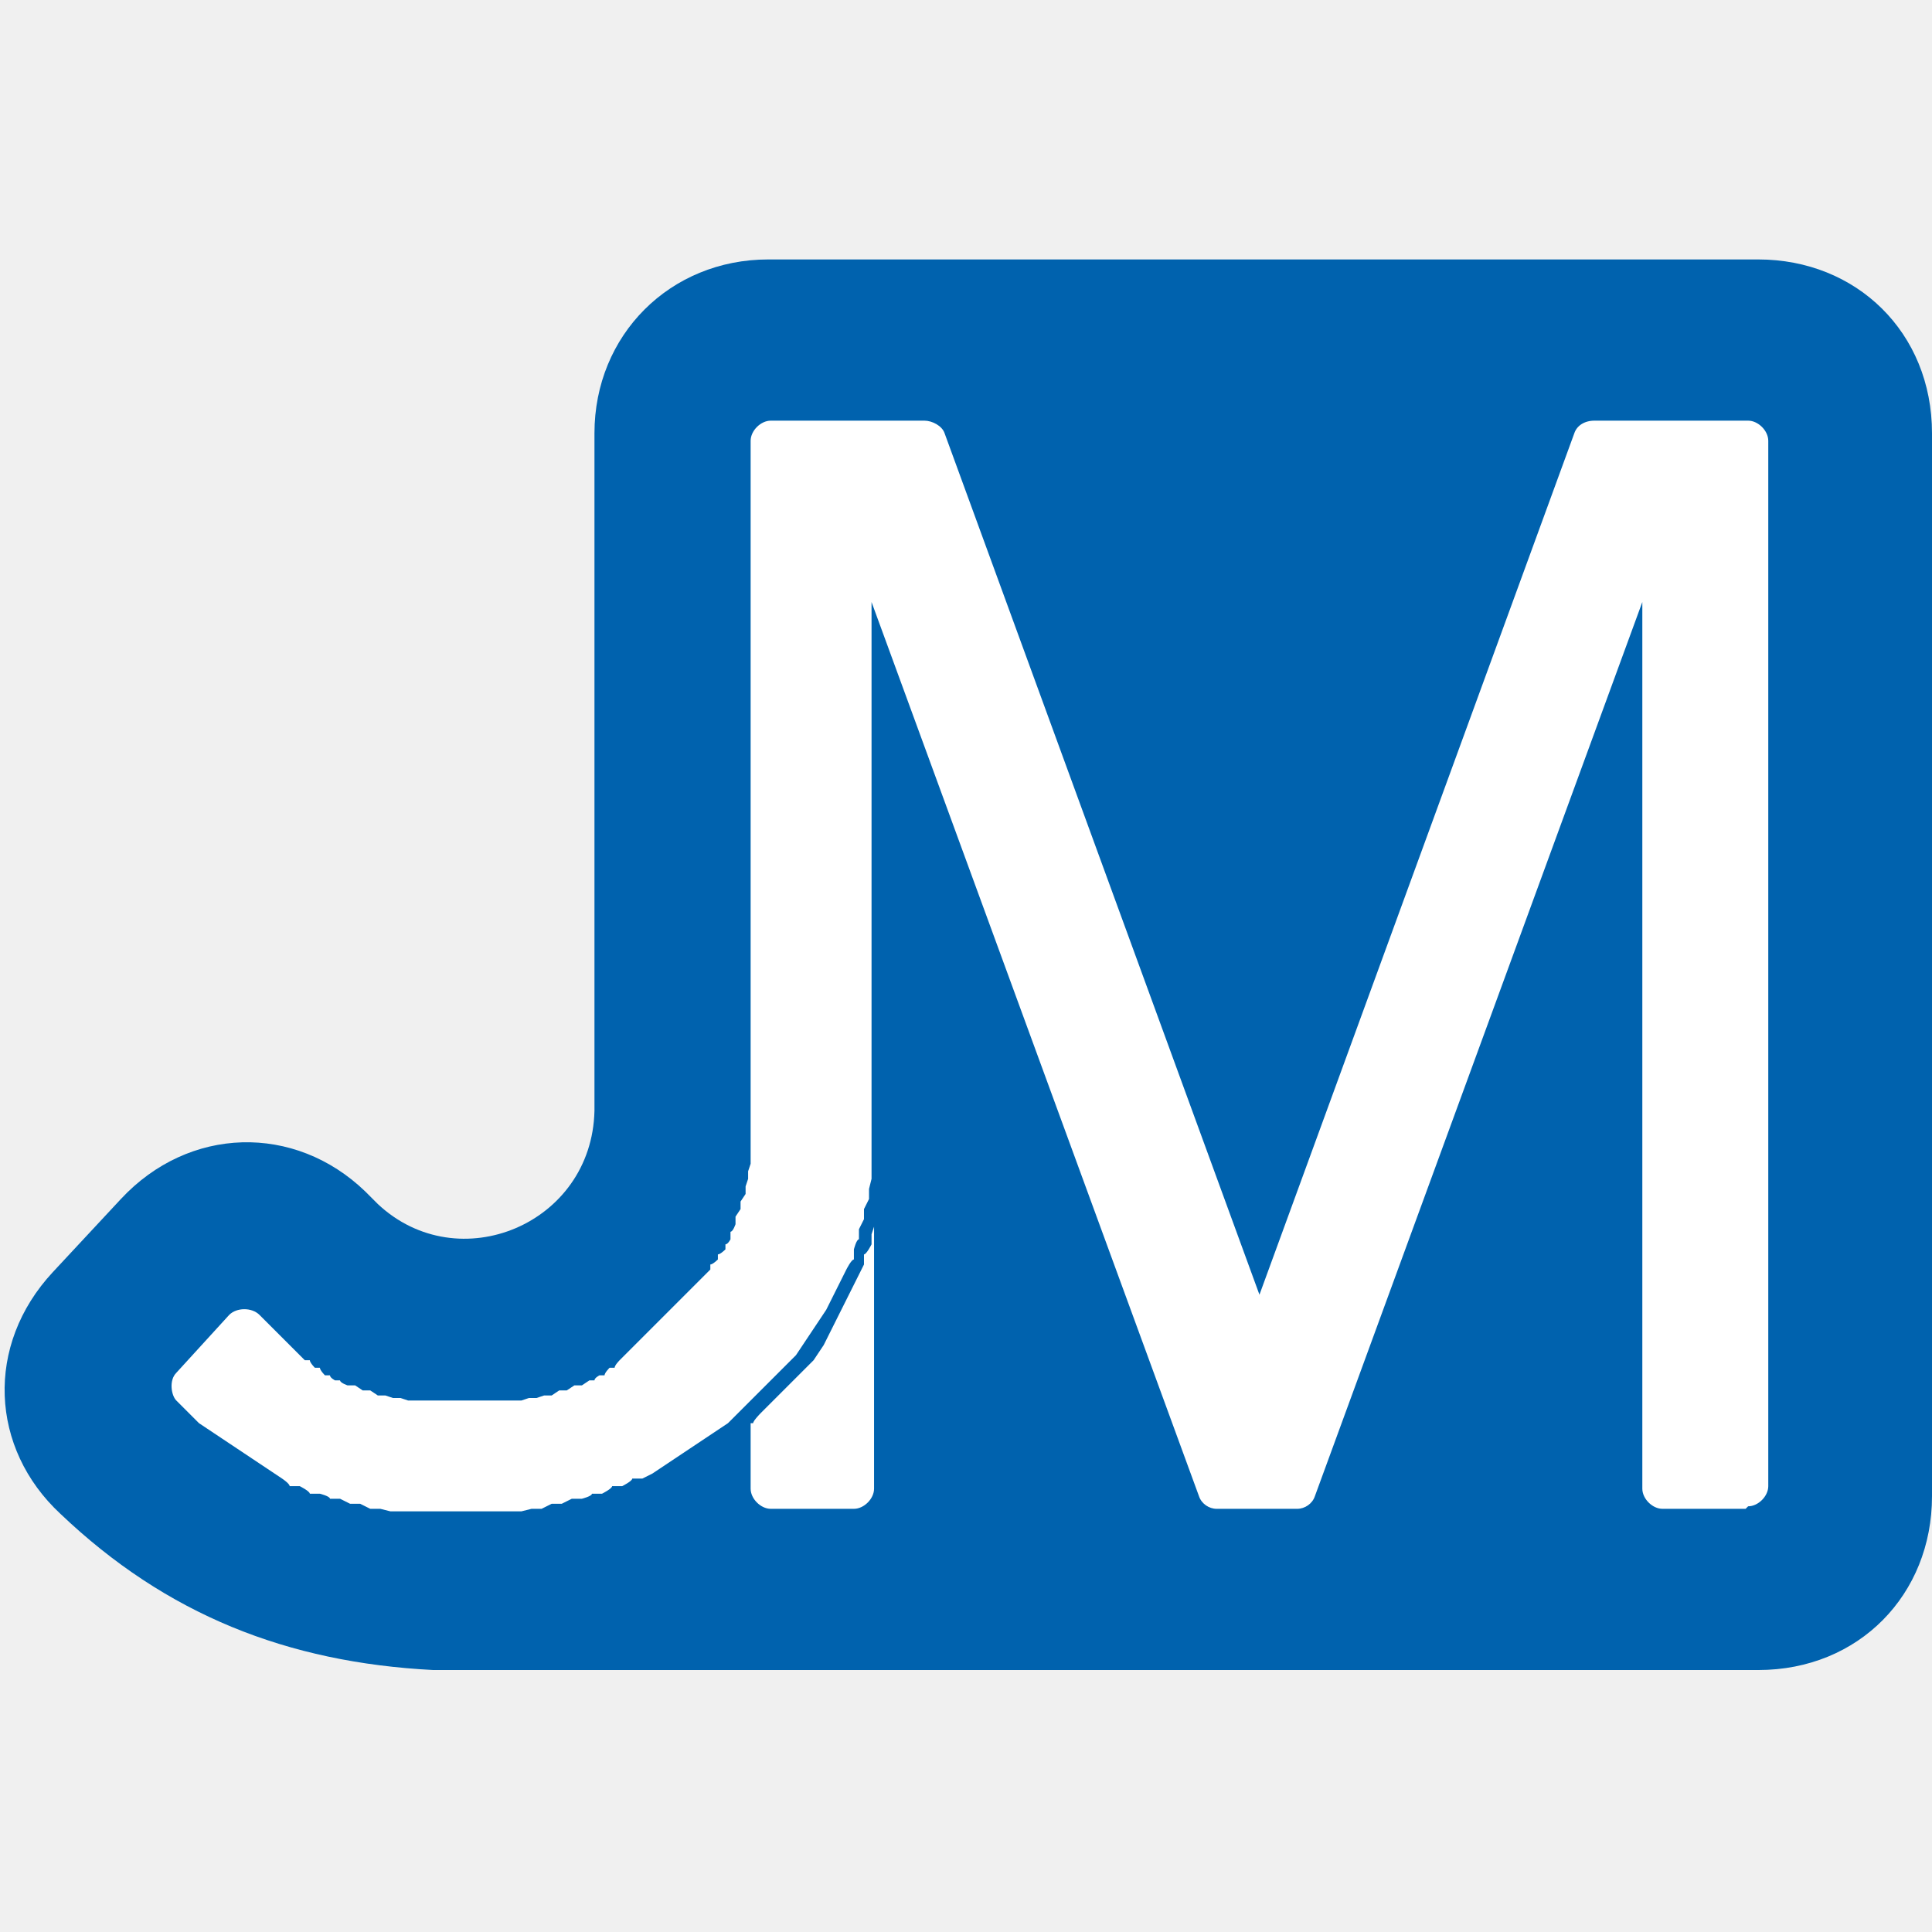
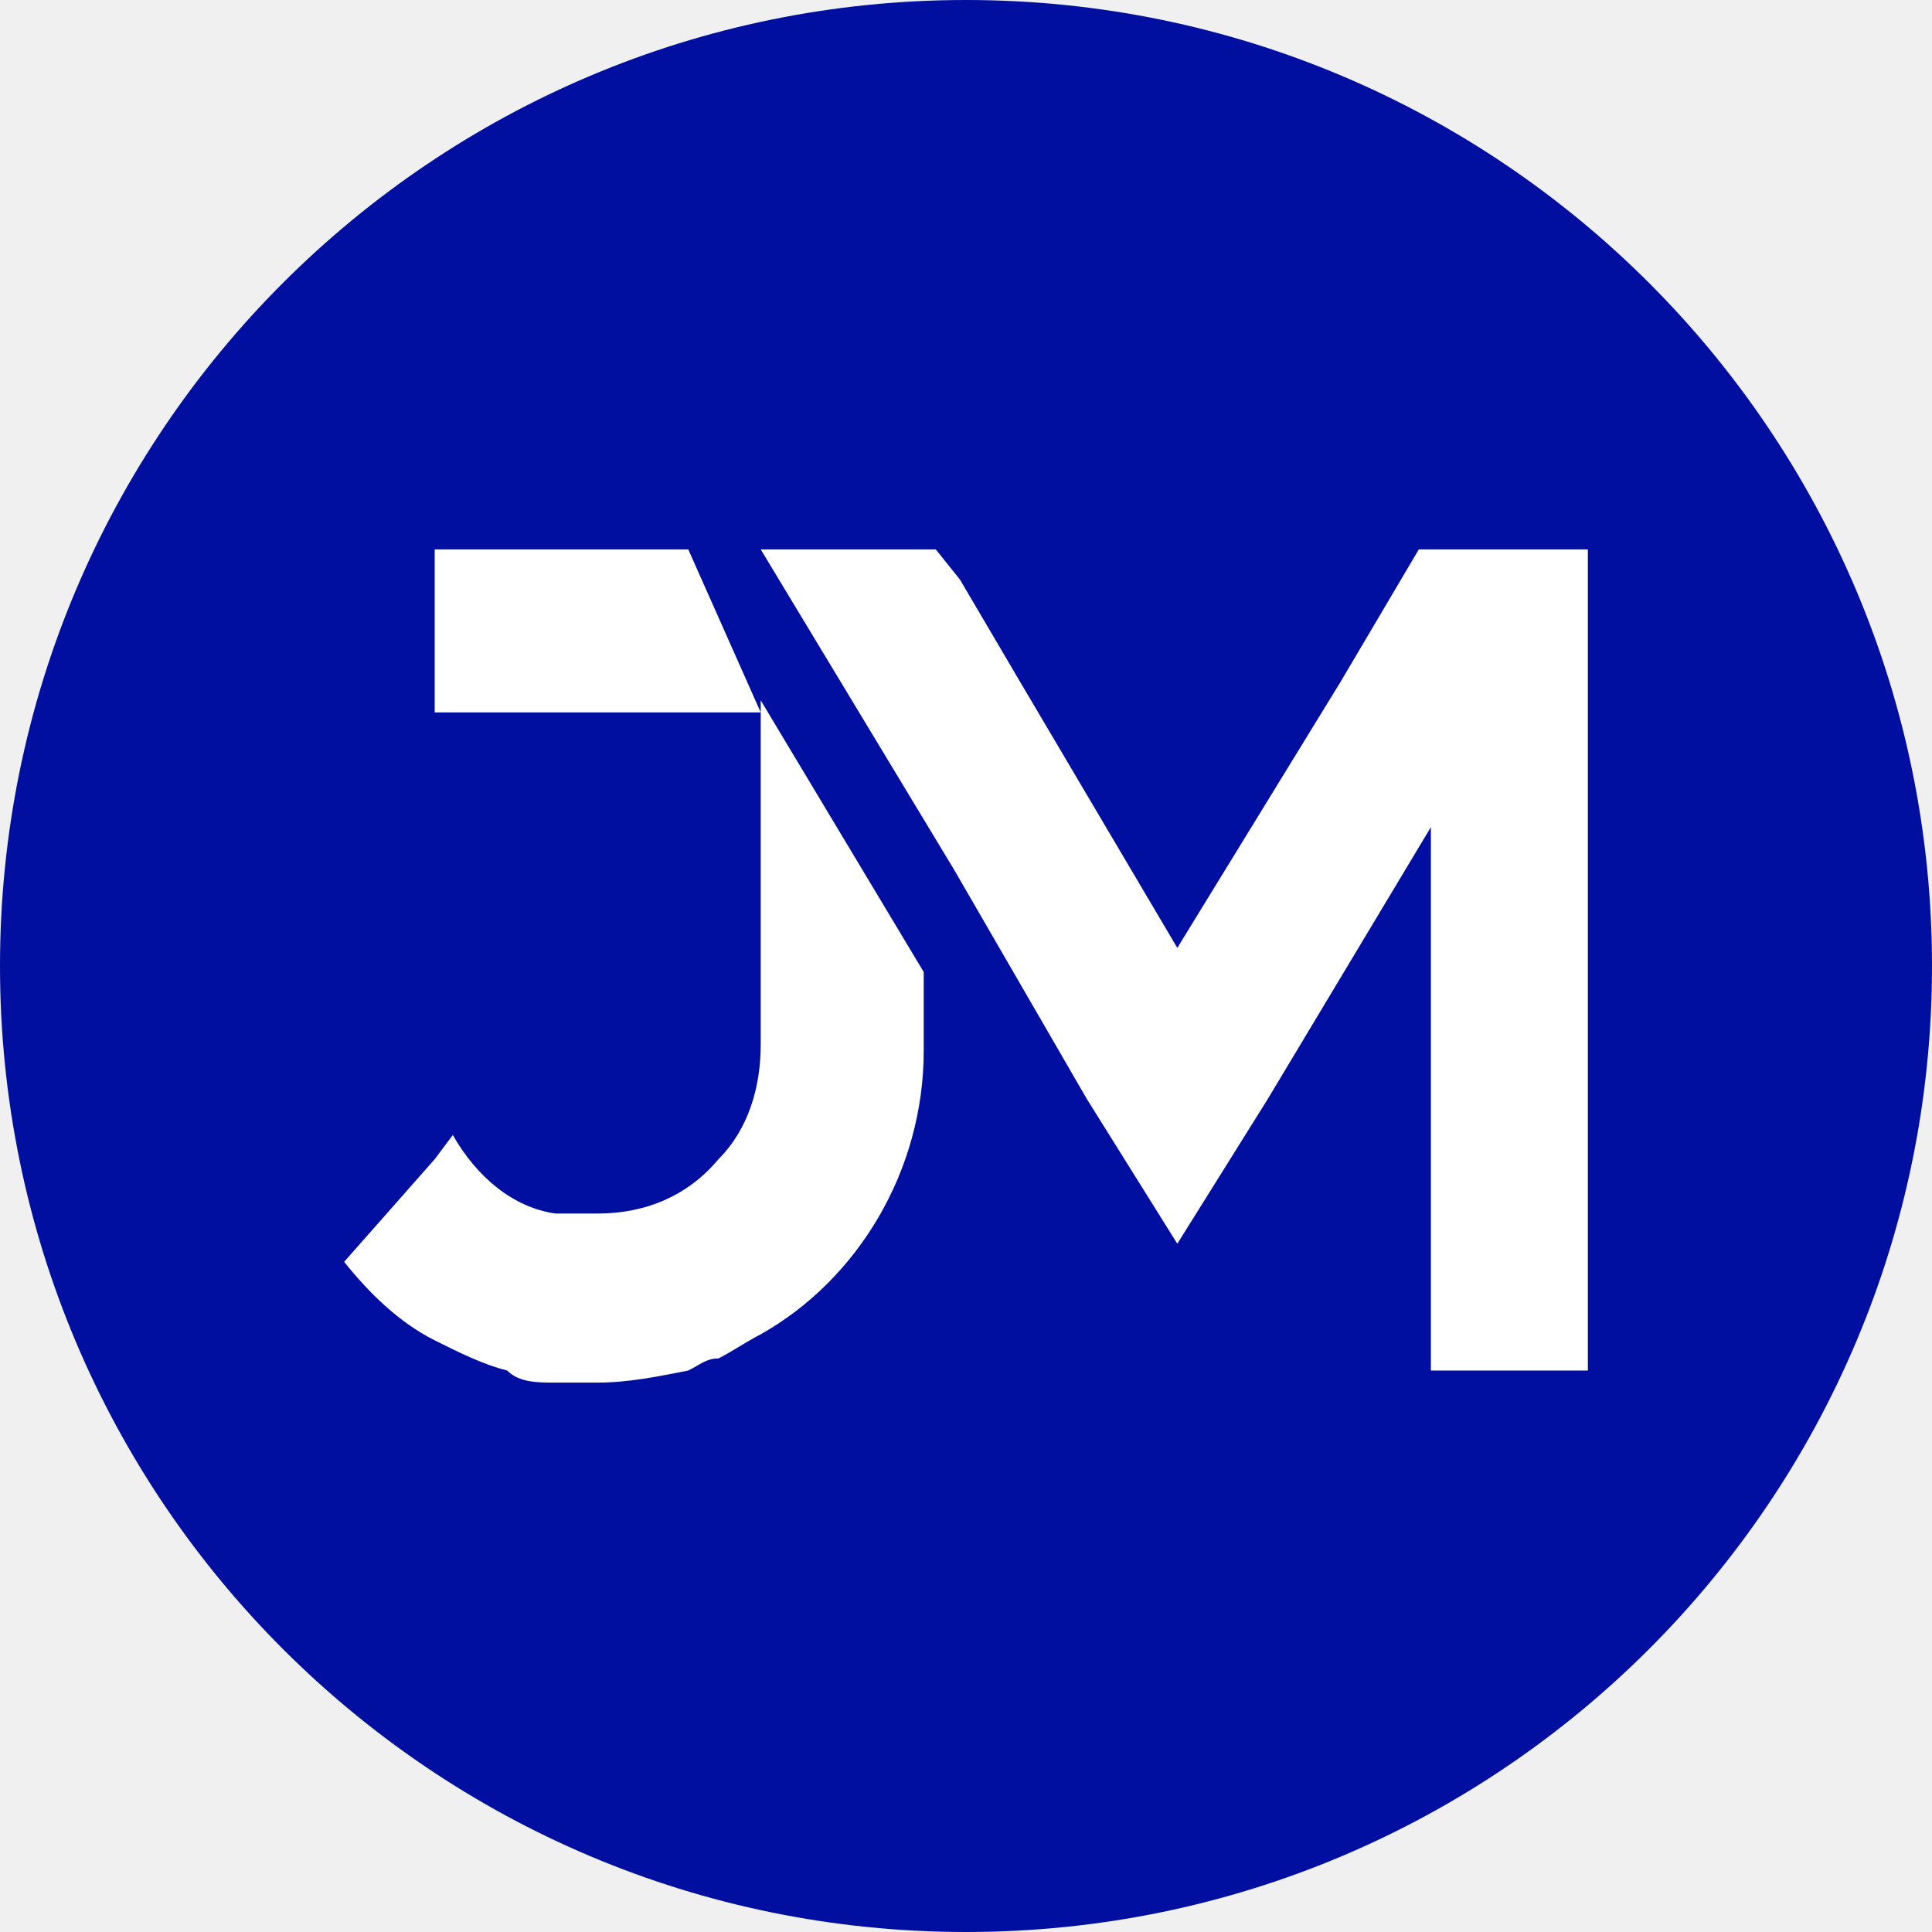
- <svg xmlns="http://www.w3.org/2000/svg" id="Layer_1" version="1.1" viewBox="0 0 76.7 76.7">
+ <svg xmlns="http://www.w3.org/2000/svg" id="Layer_1" version="1.1" viewBox="0 0 32 32">
  <defs>
    <style>
      .st0 {
        fill: #fff;
      }

-       .st0, .st1 {
-         fill-rule: evenodd;
-       }
- 
      .st1 {
-         fill: #0062ae;
+         fill: #000f9f;
      }
    </style>
  </defs>
-   <path class="st1" d="M17.2,66.3c-5.8-.3-10.6-2.2-14.8-6.2-2.8-2.6-3-6.7-.3-9.6l2.7-2.9c2.7-2.9,6.9-3,9.7-.3l.5.5c3.2,3,8.5.8,8.6-3.7v-26.9c0-3.9,3-6.9,6.9-6.9h39.3c3.9,0,6.9,2.9,6.9,6.9v42.2c0,3.9-2.9,6.9-6.9,6.9" />
-   <path class="st0" d="M34.7,48.7v10.4c0,.4-.4.8-.8.8h-3.3c-.4,0-.8-.4-.8-.8v-2.6h.1c0-.1.3-.4.3-.4l.3-.3.3-.3.3-.3.3-.3.3-.3.3-.3.3-.3.2-.3.2-.3.2-.4.2-.4.2-.4.2-.4.2-.4.2-.4.2-.4.2-.4v-.4c.1,0,.3-.4.3-.4v-.4M69.3,59.9h-3.3c-.4,0-.8-.4-.8-.8V23.9l-13,35.5c-.1.3-.4.5-.7.5h-3.2c-.3,0-.6-.2-.7-.5l-13-35.5v21.3s0,.4,0,.4v.4s0,.4,0,.4v.4c0,0-.1.4-.1.4v.4c0,0-.2.4-.2.4v.4c0,0-.2.4-.2.4v.4c-.1,0-.2.4-.2.4v.4c-.1,0-.3.4-.3.4l-.2.4-.2.4-.2.4-.2.4-.2.3-.2.3-.2.3-.2.3-.2.3-.2.3-.3.3-.3.3-.3.3-.3.3-.3.3-.3.3h0s0,0,0,0l-.3.3-.3.3-.3.3-.3.2-.3.2-.3.2-.3.2-.3.2-.3.2-.3.2-.3.2-.3.2-.3.2-.4.2h-.4c0,.1-.4.3-.4.3h-.4c0,.1-.4.3-.4.3h-.4c0,.1-.4.2-.4.2h-.4c0,0-.4.2-.4.2h-.4c0,0-.4.2-.4.2h-.4c0,0-.4.1-.4.1h-.4s-.4,0-.4,0h-.4s-.4,0-.4,0h-.4s-.4,0-.4,0h-.4s-.4,0-.4,0h-.4s-.4,0-.4,0h-.4s-.4,0-.4,0h-.4c0,0-.4-.1-.4-.1h-.4c0,0-.4-.2-.4-.2h-.4c0,0-.4-.2-.4-.2h-.4c0-.1-.4-.2-.4-.2h-.4c0-.1-.4-.3-.4-.3h-.4c0-.1-.3-.3-.3-.3l-.3-.2-.3-.2-.3-.2-.3-.2-.3-.2-.3-.2-.3-.2-.3-.2-.3-.2-.3-.2-.3-.2-.3-.3-.3-.3-.3-.3c-.2-.2-.3-.8,0-1.1l2.1-2.3c.3-.3.9-.3,1.2,0l.2.2.2.2.2.2.2.2.2.2.2.2.2.2.2.2.2.2h.2c0,.1.2.3.2.3h.2c0,.1.2.3.2.3h.2c0,.1.2.2.2.2h.2c0,.1.3.2.3.2h.3c0,0,.3.2.3.2h.3c0,0,.3.2.3.2h.3c0,0,.3.1.3.1h.3c0,0,.3.1.3.1h.3s.3,0,.3,0h.3s.3,0,.3,0h.3s.3,0,.3,0h.3s.3,0,.3,0h.3s.3,0,.3,0h.3s.3,0,.3,0h.3s.3,0,.3,0h.3s.3-.1.3-.1h.3c0,0,.3-.1.3-.1h.3c0,0,.3-.2.3-.2h.3c0,0,.3-.2.3-.2h.3c0,0,.3-.2.3-.2h.2c0-.1.2-.2.2-.2h.2c0-.1.2-.3.2-.3h.2c0-.1.2-.3.2-.3l.2-.2.2-.2.2-.2.2-.2.2-.2.2-.2.2-.2.2-.2.2-.2.2-.2.2-.2.2-.2.2-.2.2-.2.2-.2.2-.2.2-.2.2-.2v-.2c.1,0,.3-.2.3-.2v-.2c.1,0,.3-.2.3-.2v-.2c.1,0,.2-.2.2-.2v-.3c.1,0,.2-.3.2-.3v-.3c0,0,.2-.3.2-.3v-.3c0,0,.2-.3.2-.3v-.3c0,0,.1-.3.1-.3v-.3c0,0,.1-.3.1-.3v-.3s0-.3,0-.3v-.3s0-.3,0-.3v-.3s0-.3,0-.3v-.3s0-26.6,0-26.6c0-.4.4-.8.8-.8h6.1c.3,0,.7.2.8.5l12.5,34.2,12.5-34.2c.1-.3.4-.5.8-.5h6.1c.4,0,.8.4.8.8v41.5c0,.4-.4.8-.8.8Z" />
+   <circle class="st1" cx="16" cy="16" r="16" />
+   <g>
+     <polygon class="st0" points="23.5 9.1 22.2 11.3 19.5 15.7 16.9 11.3 15.9 9.6 15.5 9.1 12.6 9.1 15.8 14.4 18 18.2 19.5 20.6 21 18.2 23.7 13.7 23.7 22.6 23.7 22.7 26.3 22.7 26.3 9.1 23.5 9.1" />
+     <g>
+       <path class="st0" d="M15.3,16.3v1.1c0,2-1.1,3.8-2.7,4.7-.2.1-.5.3-.7.4-.2,0-.3.1-.5.2-.5.1-1,.2-1.5.2h-.7c-.3,0-.6,0-.8-.2-.4-.1-.8-.3-1.2-.5-.6-.3-1.1-.8-1.5-1.3h0l1.5-1.7.3-.4c.4.7,1,1.2,1.7,1.3h.7c.8,0,1.5-.3,2-.9.5-.5.7-1.2.7-1.9v-5.7l2.7,4.5v.2Z" />
+       <polygon class="st0" points="11.4 9.1 12.6 11.8 7.2 11.8 7.2 9.1 11.4 9.1" />
+     </g>
+   </g>
</svg>
